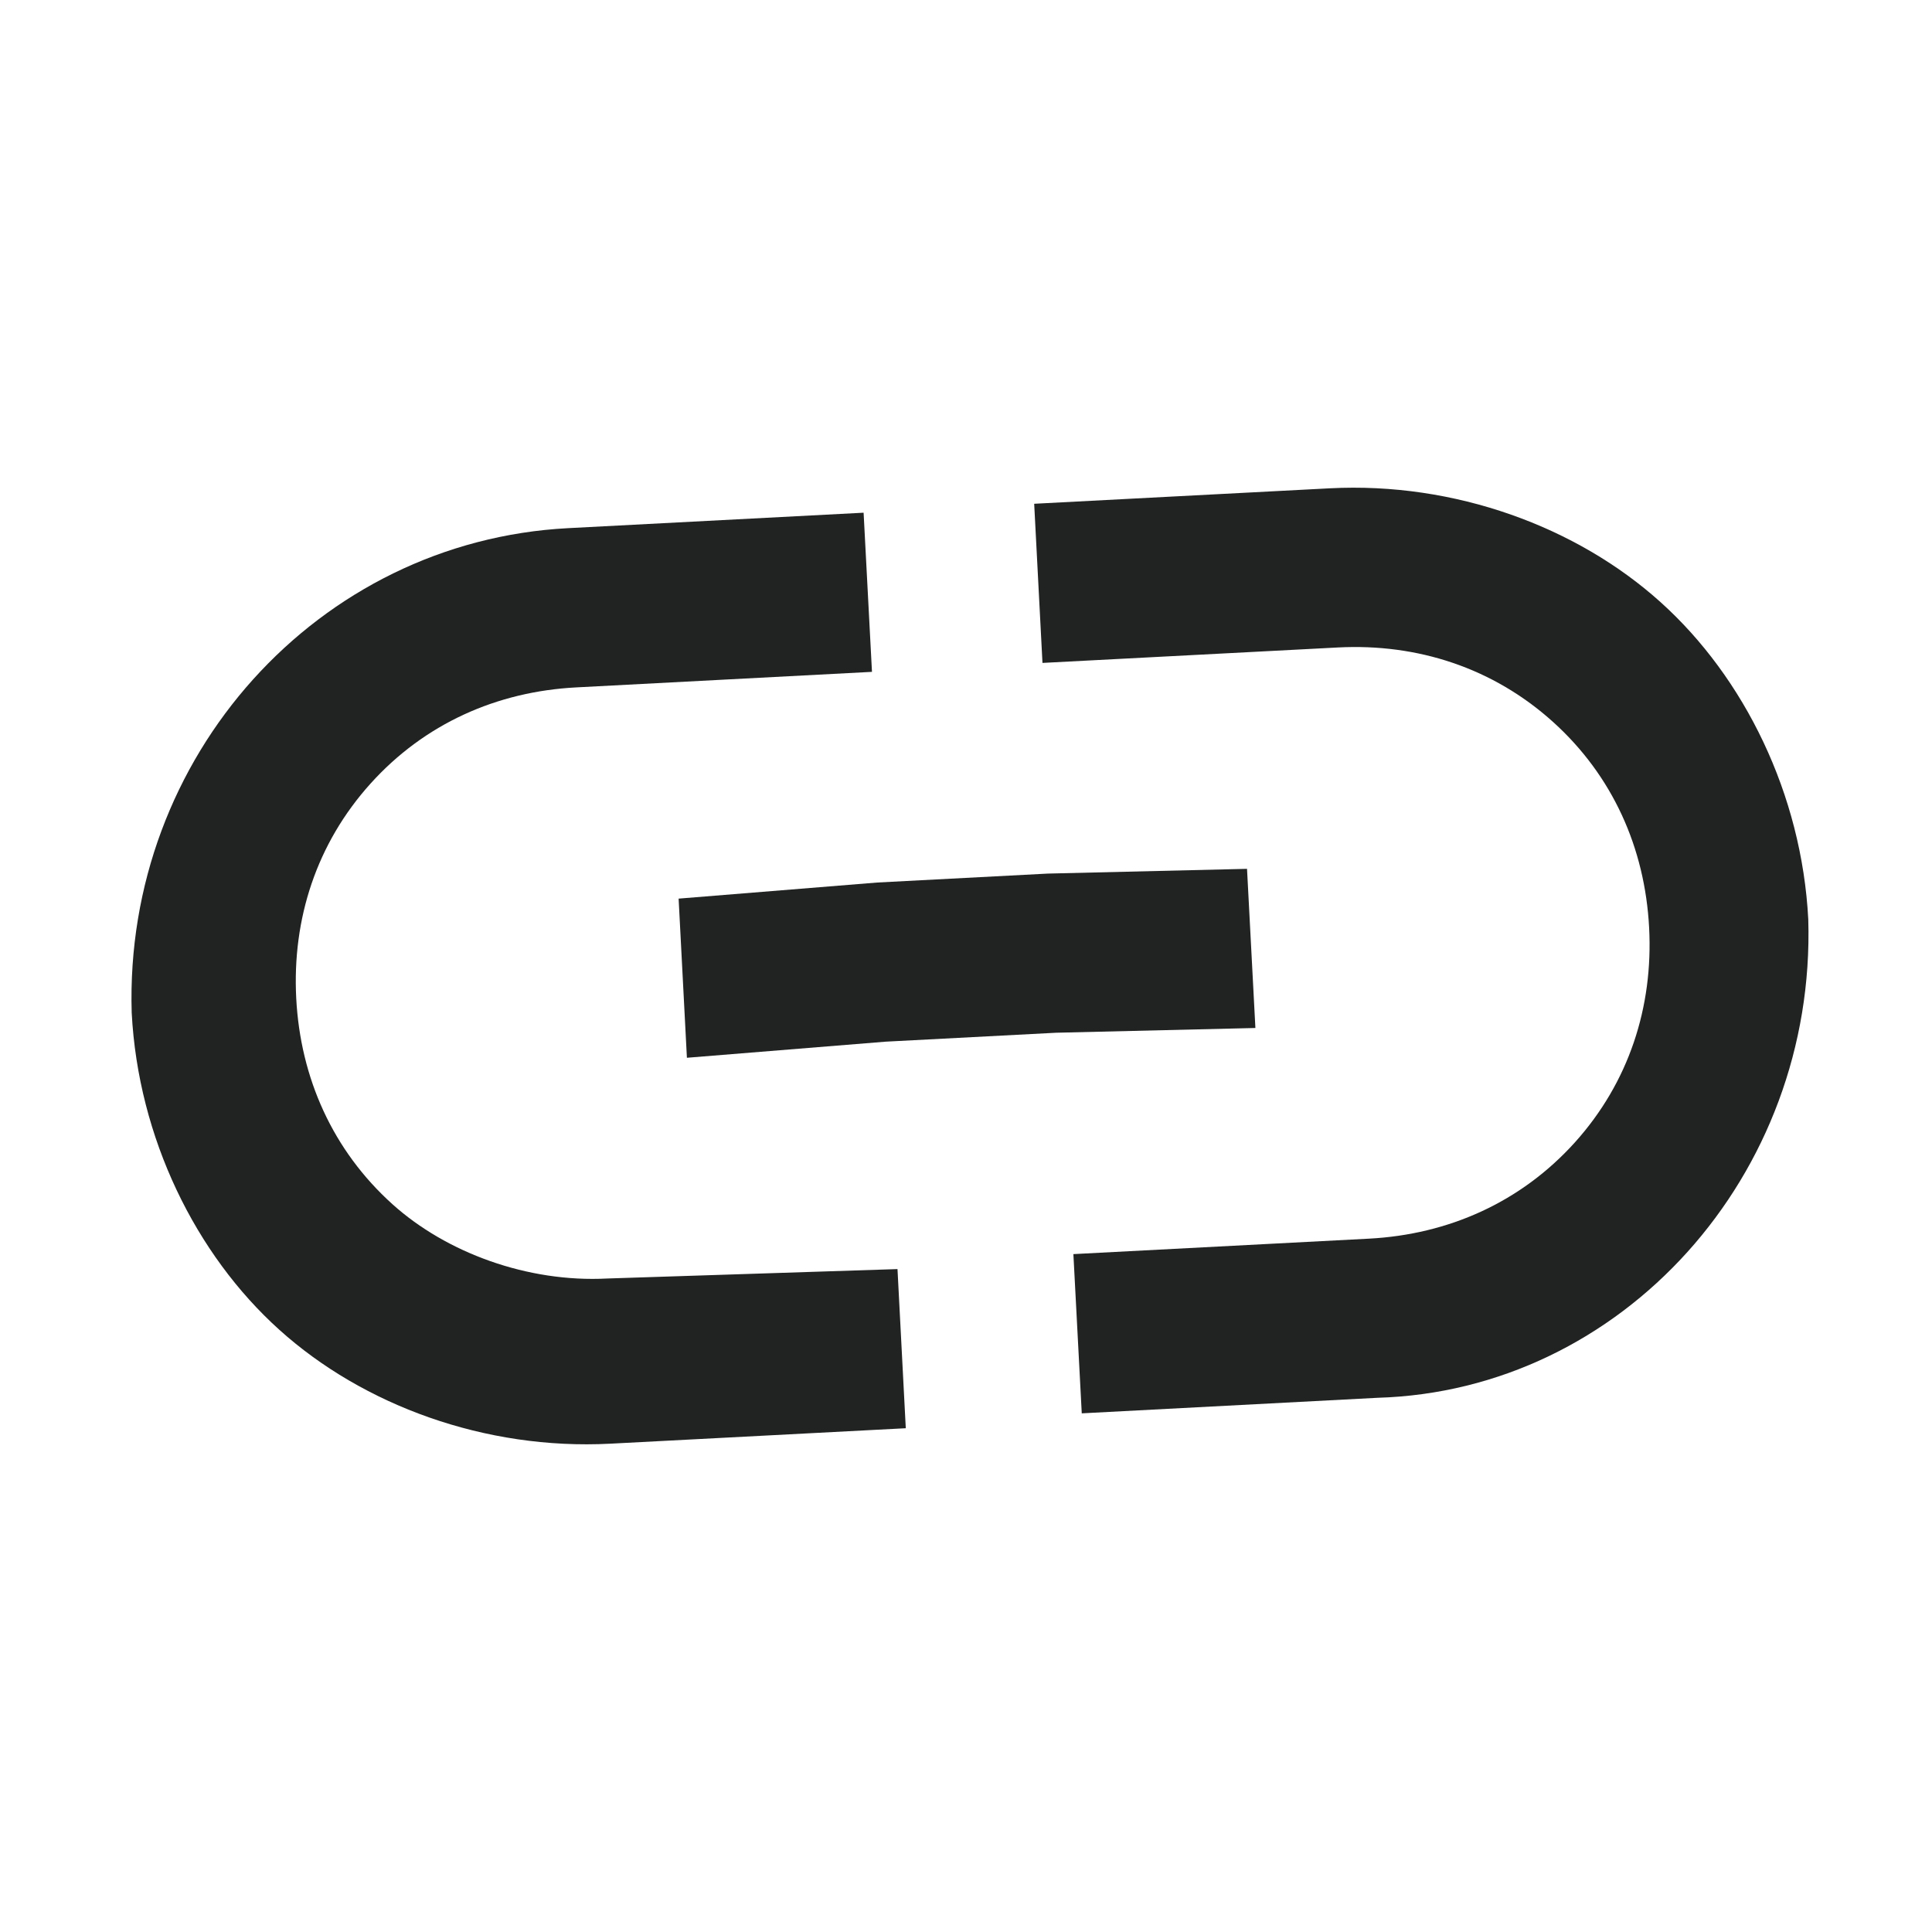
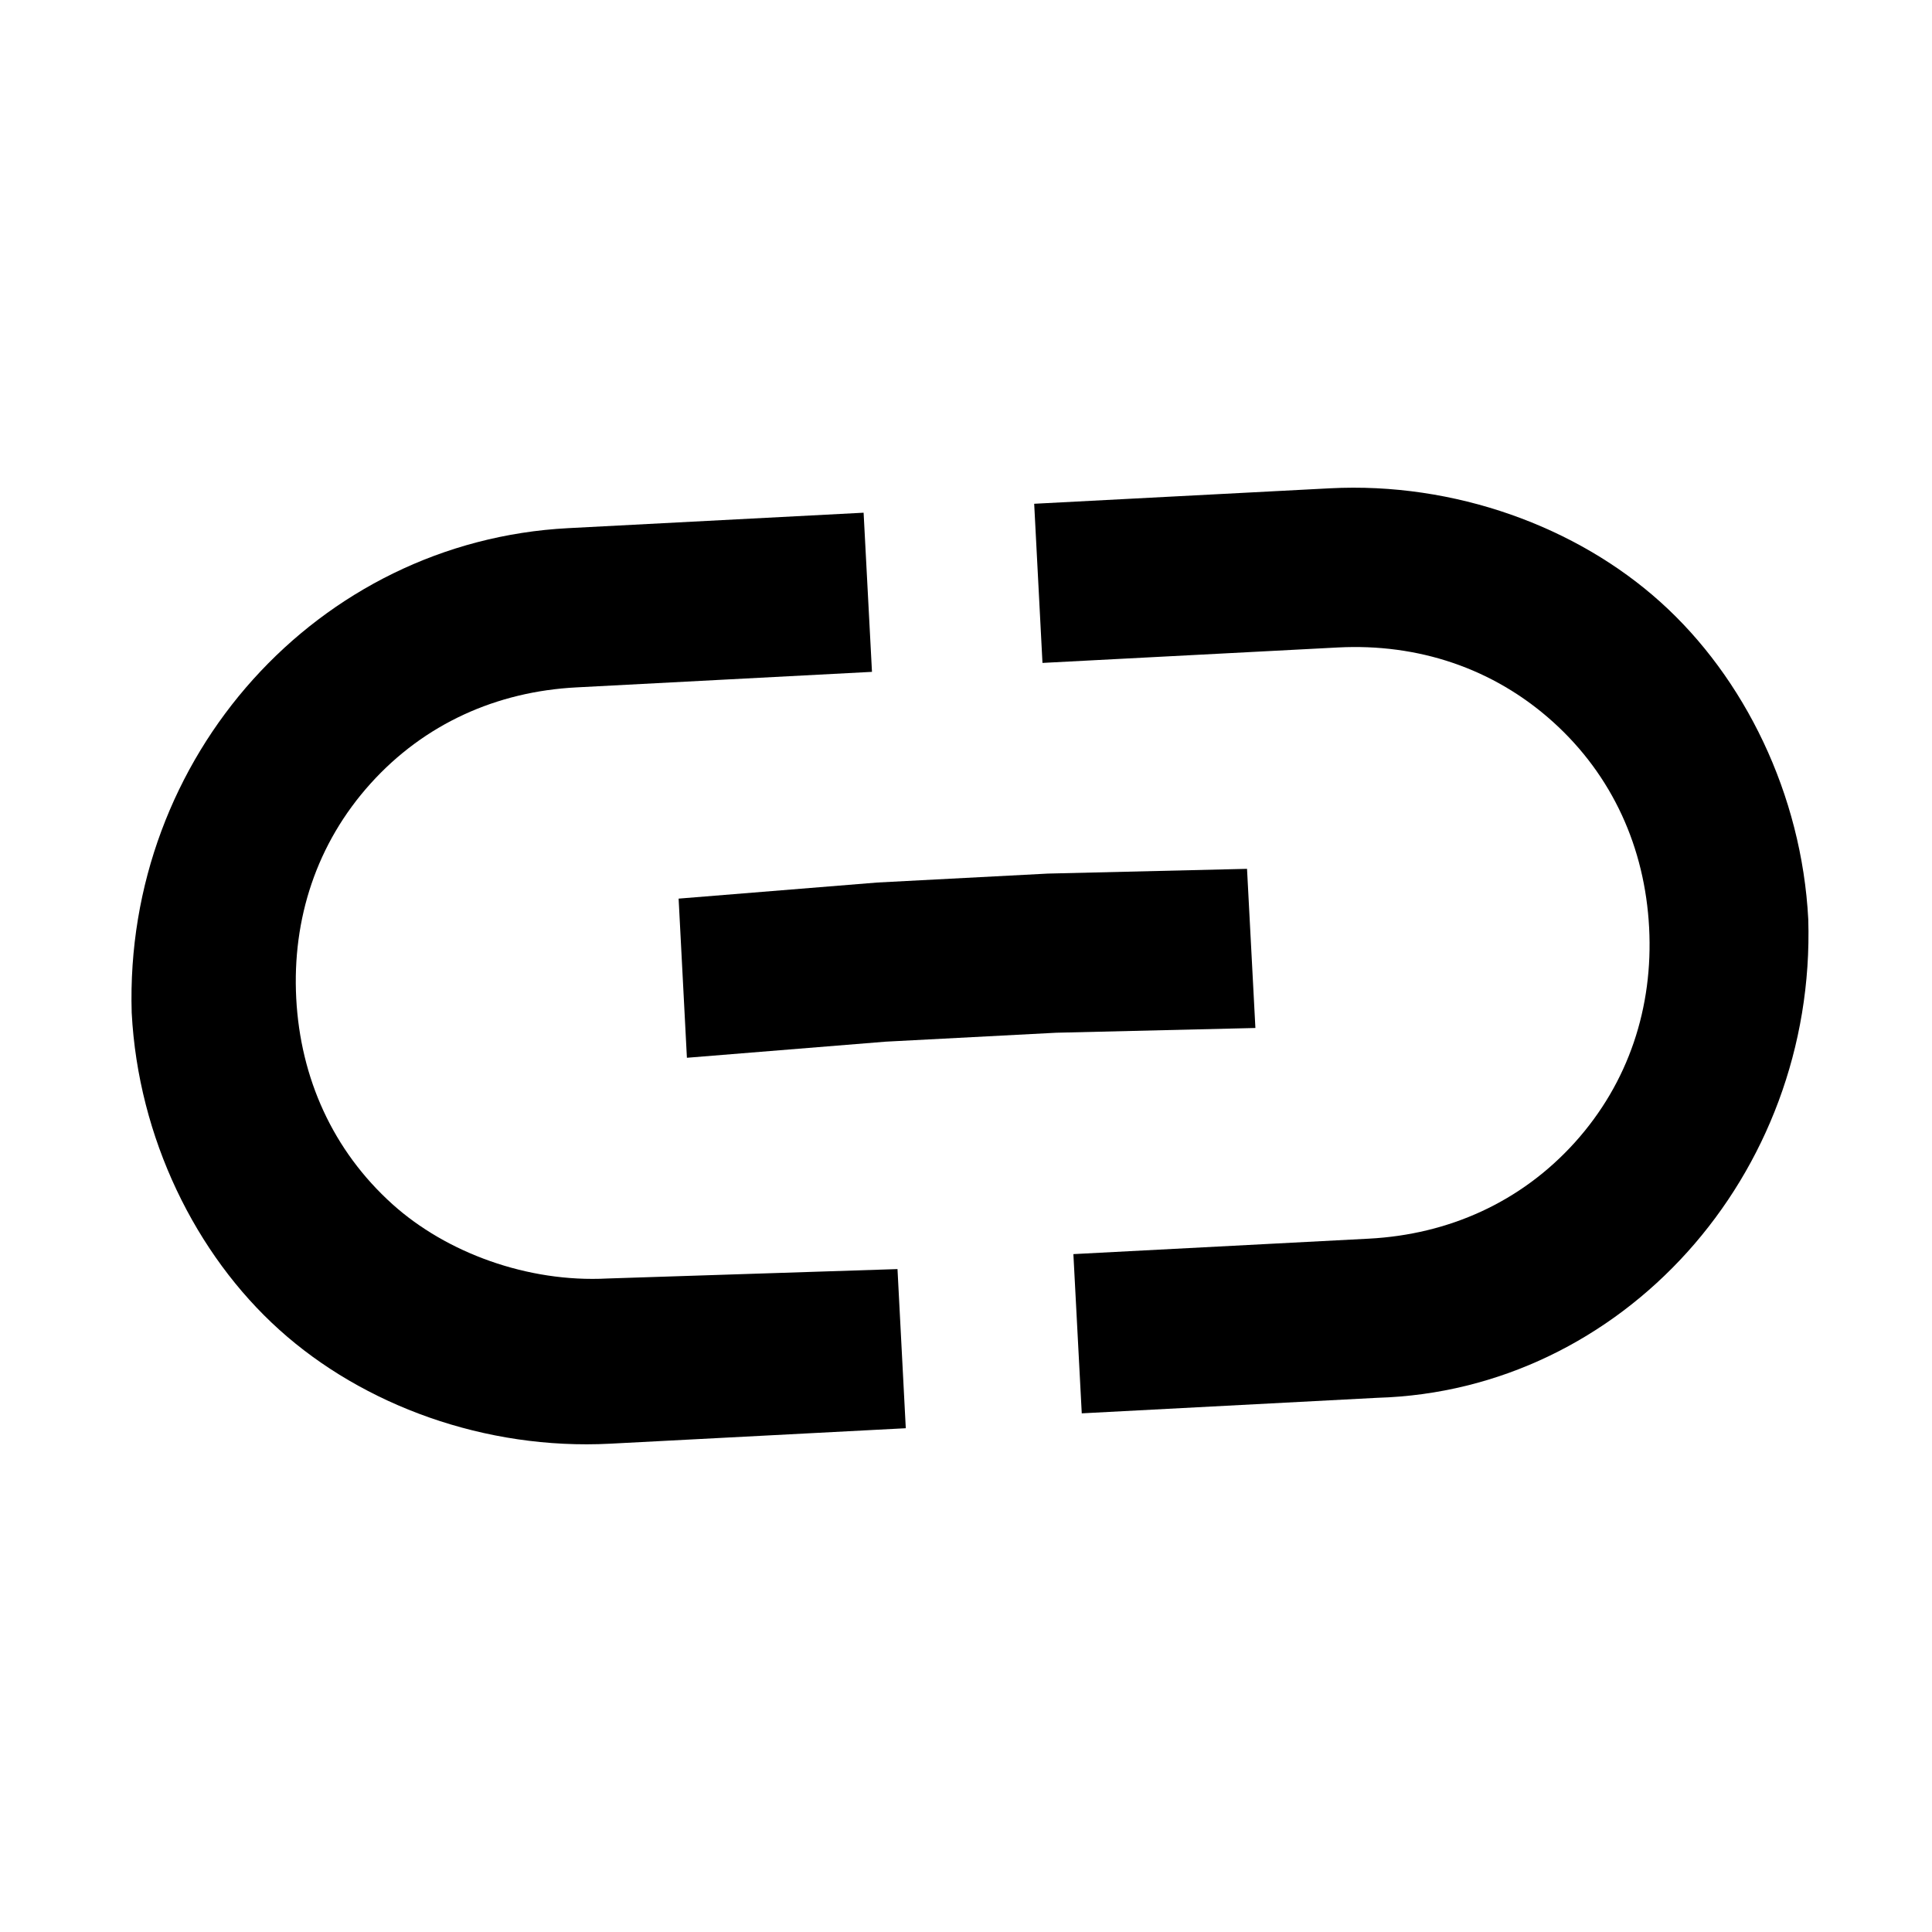
<svg xmlns="http://www.w3.org/2000/svg" width="24" height="24" viewBox="0 0 24 24" fill="none">
-   <path d="M22.463 11.42C22.382 9.866 21.669 8.416 20.628 7.48C19.588 6.543 18.072 5.985 16.518 6.066L12.847 6.258L12.95 8.235L16.622 8.043C17.61 7.992 18.547 8.297 19.29 8.966C20.033 9.635 20.434 10.534 20.486 11.523C20.538 12.512 20.233 13.448 19.564 14.191C18.894 14.934 17.995 15.335 17.006 15.387L13.334 15.579L13.438 17.557L17.11 17.364C20.15 17.276 22.559 14.601 22.463 11.42Z" fill="#212322" />
-   <path d="M7.544 15.882C6.555 15.934 5.545 15.562 4.876 14.96C4.133 14.291 3.732 13.391 3.68 12.403C3.628 11.414 3.933 10.478 4.602 9.735C5.272 8.991 6.171 8.59 7.16 8.539L10.832 8.346L10.728 6.369L7.056 6.561C3.949 6.724 1.54 9.399 1.636 12.581C1.717 14.134 2.43 15.584 3.471 16.52C4.511 17.457 6.027 18.015 7.581 17.934L11.252 17.742L11.149 15.765L7.544 15.882Z" fill="#212322" />
-   <path d="M15.595 12.77L13.12 12.829L11.001 12.94L8.533 13.14L8.43 11.163L10.898 10.963L13.016 10.852L15.491 10.793L15.595 12.77Z" fill="#212322" />
+   <path d="M22.463 11.42C22.382 9.866 21.669 8.416 20.628 7.48C19.588 6.543 18.072 5.985 16.518 6.066L12.847 6.258L12.95 8.235L16.622 8.043C17.61 7.992 18.547 8.297 19.29 8.966C20.033 9.635 20.434 10.534 20.486 11.523C20.538 12.512 20.233 13.448 19.564 14.191C18.894 14.934 17.995 15.335 17.006 15.387L13.334 15.579L13.438 17.557L17.11 17.364C20.15 17.276 22.559 14.601 22.463 11.42Z" fill="currentColor" />
+   <path d="M7.544 15.882C6.555 15.934 5.545 15.562 4.876 14.96C4.133 14.291 3.732 13.391 3.68 12.403C3.628 11.414 3.933 10.478 4.602 9.735C5.272 8.991 6.171 8.59 7.16 8.539L10.832 8.346L10.728 6.369L7.056 6.561C3.949 6.724 1.54 9.399 1.636 12.581C1.717 14.134 2.43 15.584 3.471 16.52C4.511 17.457 6.027 18.015 7.581 17.934L11.252 17.742L11.149 15.765L7.544 15.882Z" fill="currentColor" />
+   <path d="M15.595 12.77L13.12 12.829L11.001 12.94L8.533 13.14L8.43 11.163L10.898 10.963L13.016 10.852L15.491 10.793L15.595 12.77Z" fill="currentColor" />
</svg>
